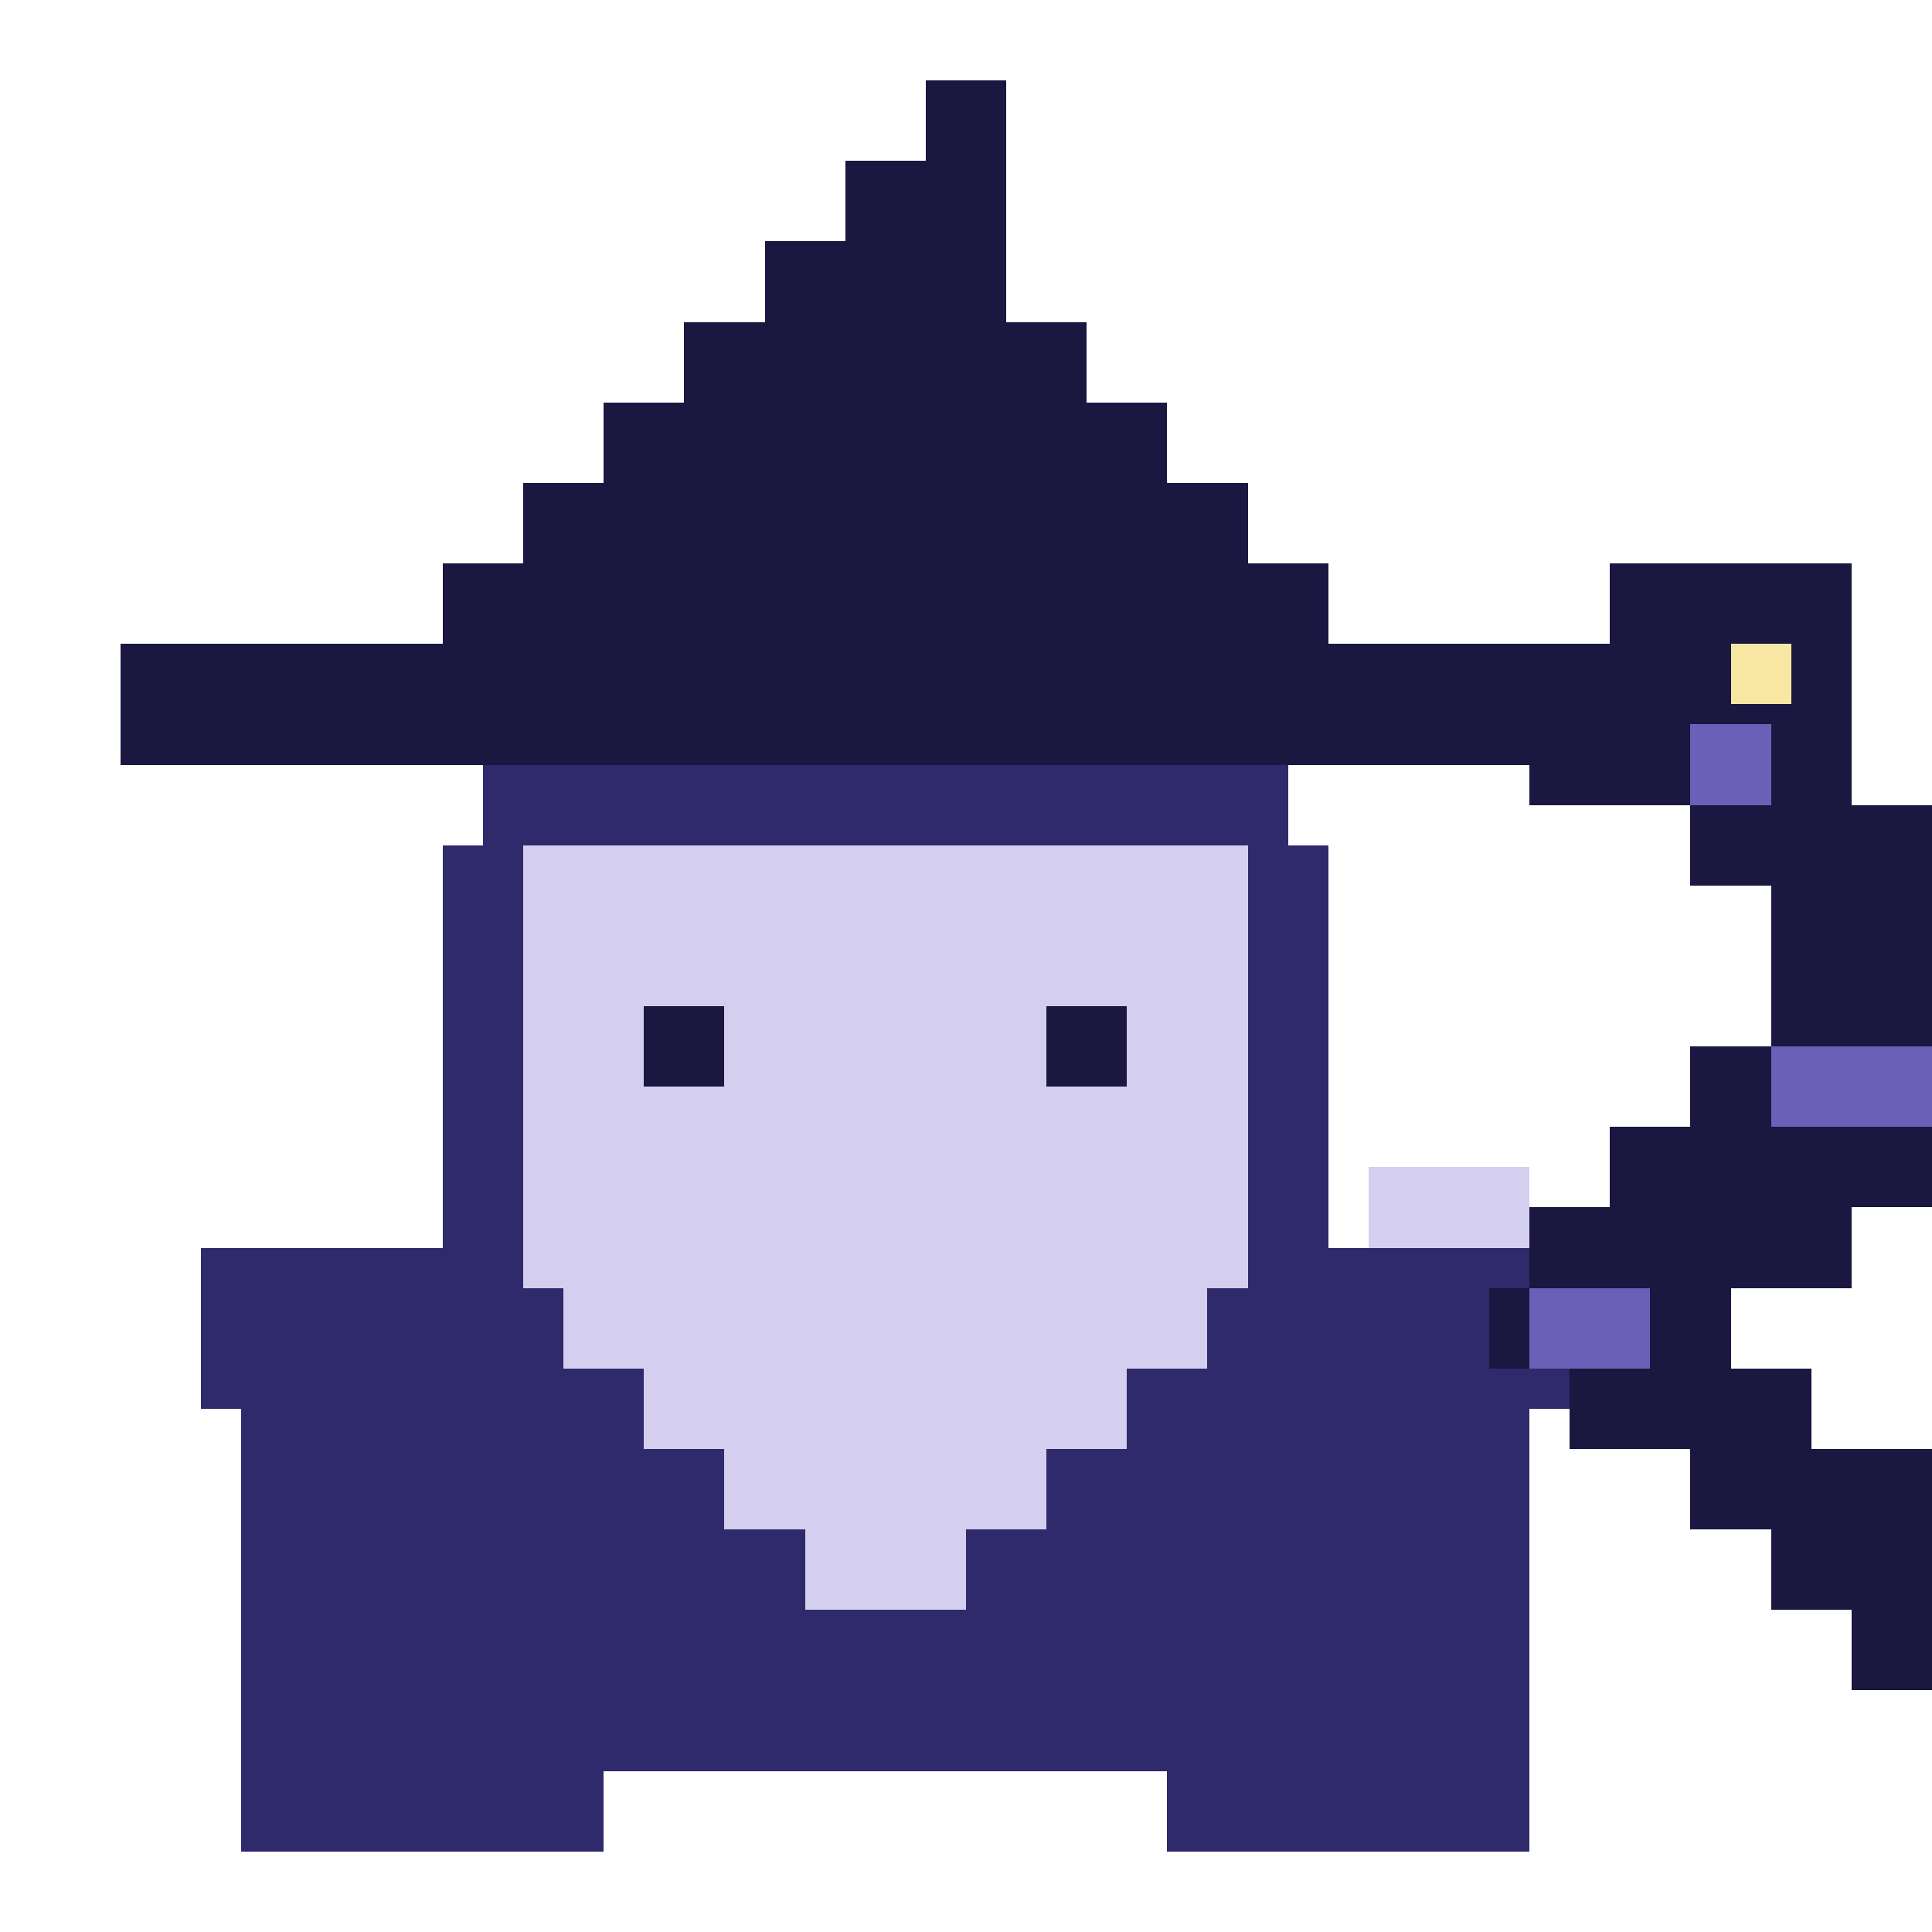
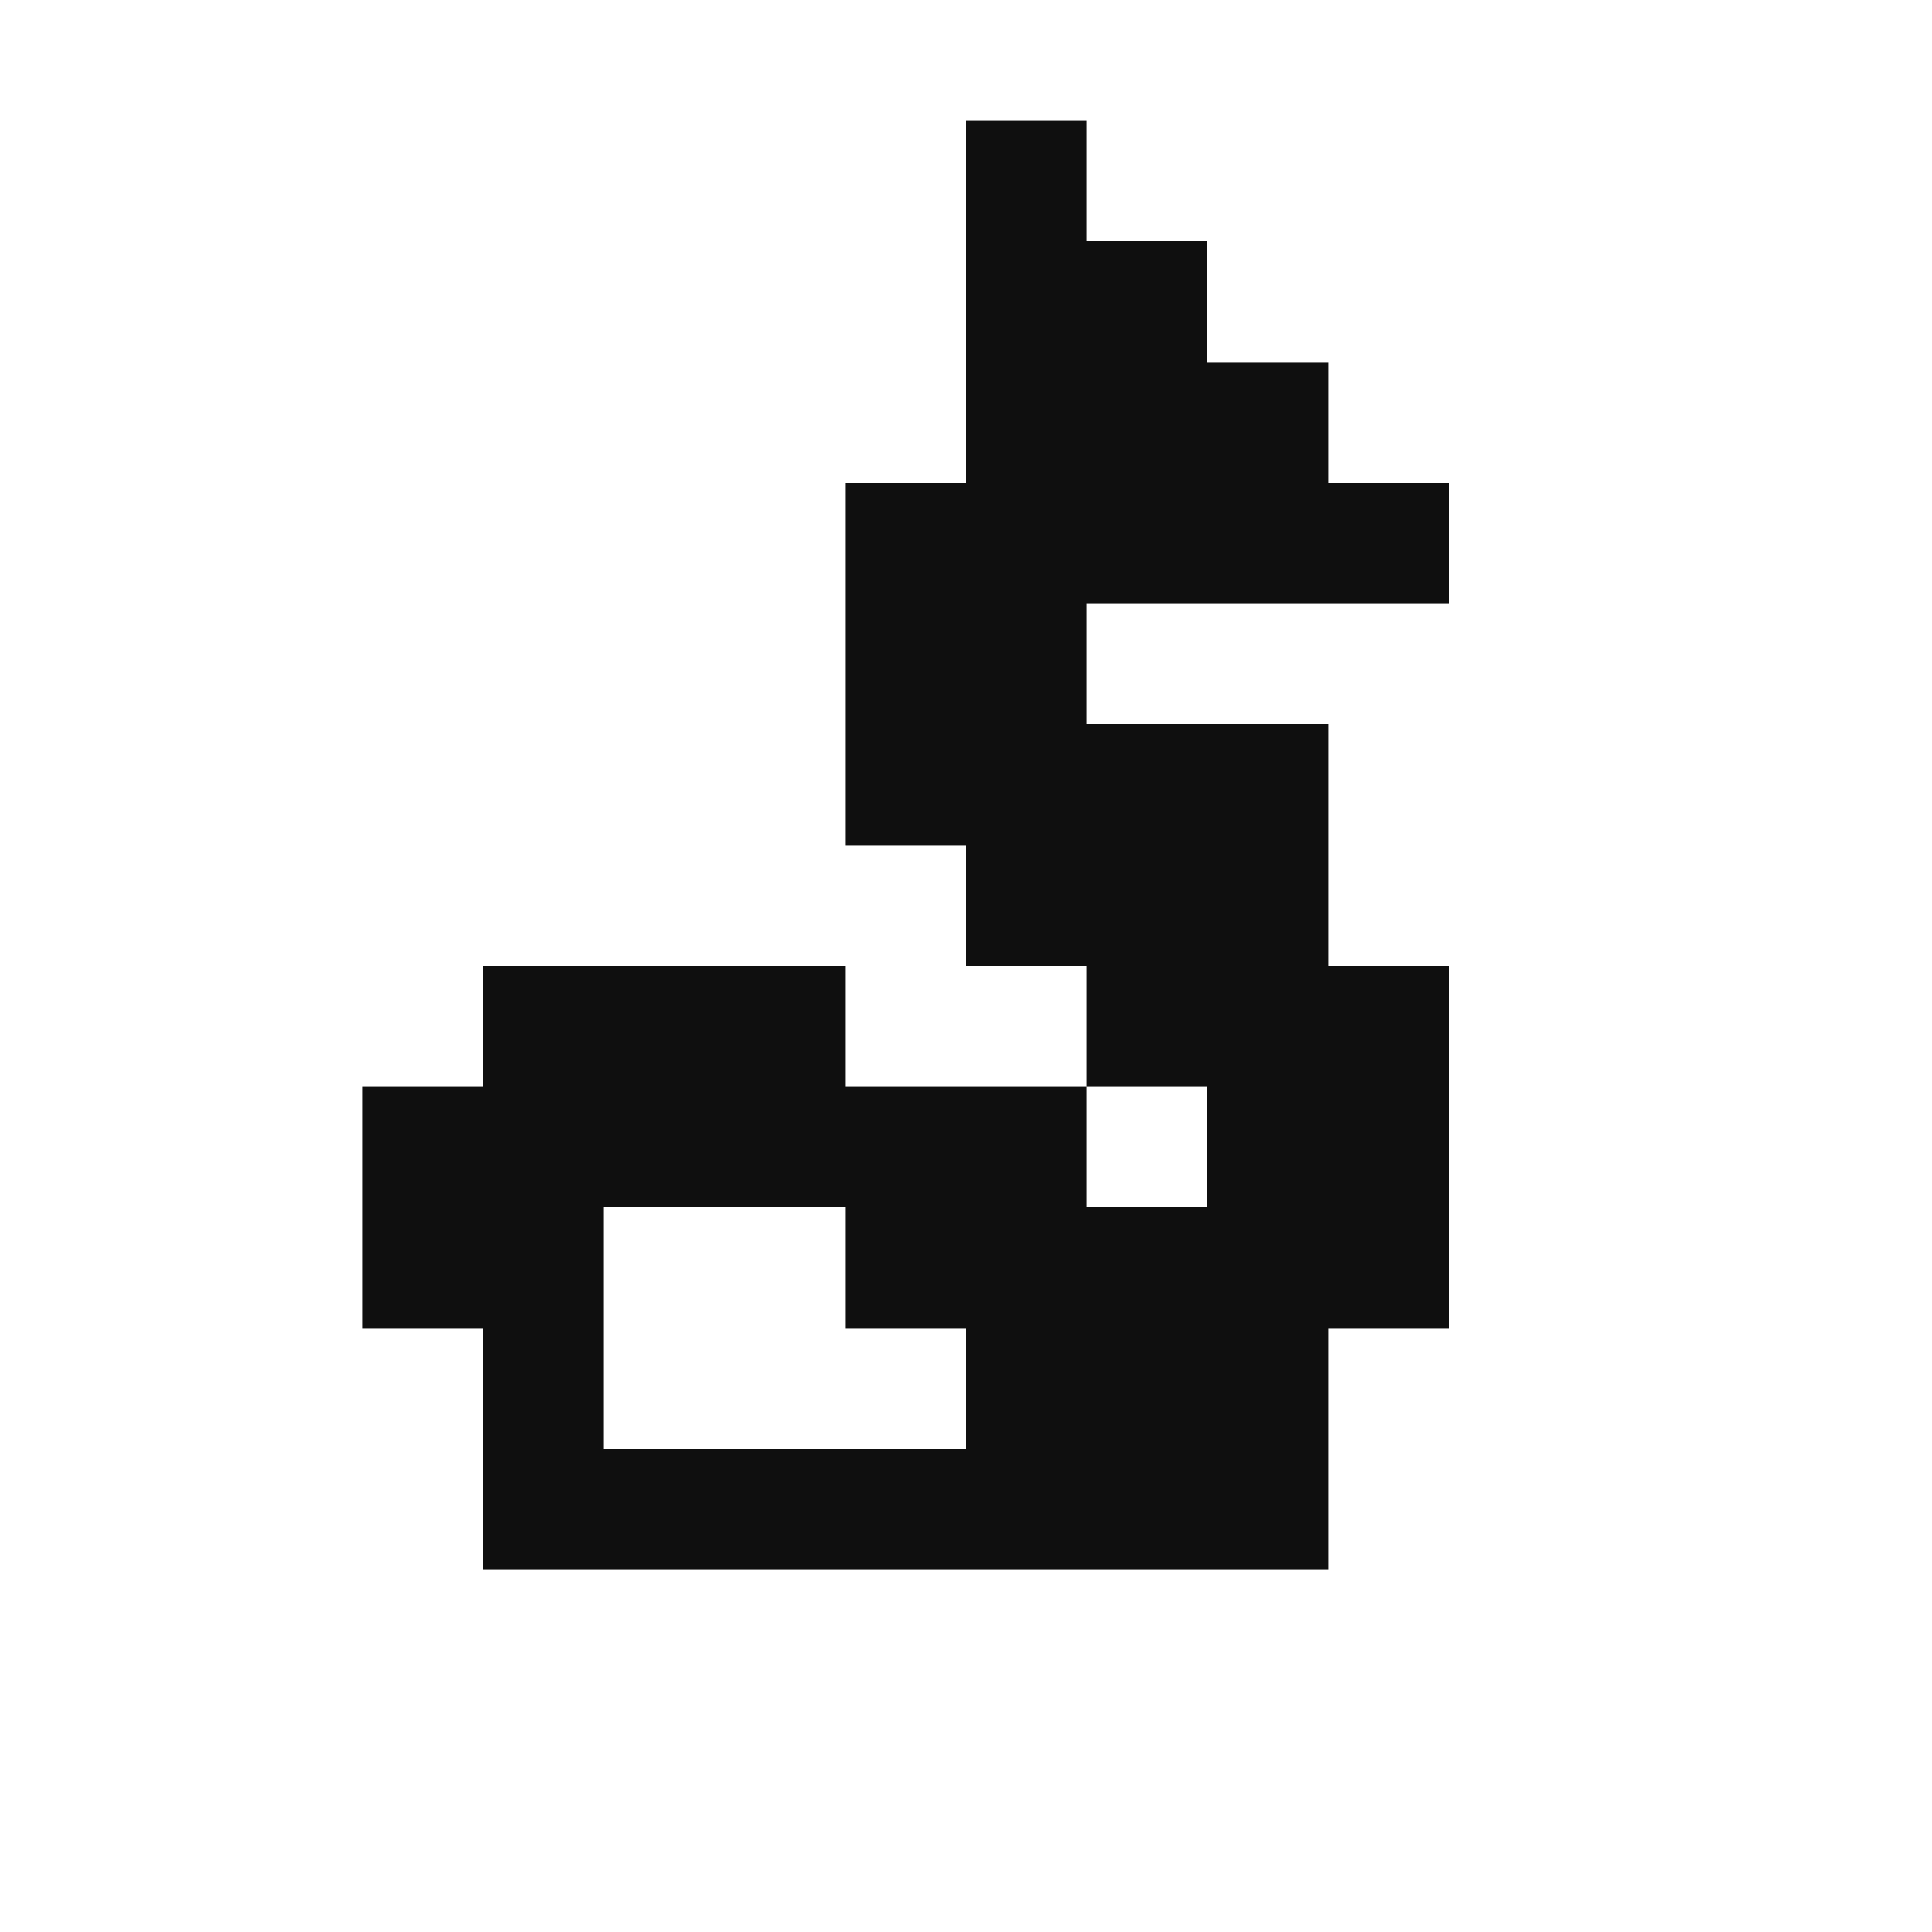
- <svg xmlns="http://www.w3.org/2000/svg" viewBox="8 0 96 96" role="img" aria-label="episteme mark" shape-rendering="crispEdges">
-   <g fill="#1A1740">
-     <rect x="54" y="4" width="4" height="4" />
-     <rect x="50" y="8" width="8" height="4" />
-     <rect x="46" y="12" width="12" height="4" />
-     <rect x="42" y="16" width="20" height="4" />
-     <rect x="38" y="20" width="28" height="4" />
-     <rect x="34" y="24" width="36" height="4" />
-     <rect x="30" y="28" width="44" height="4" />
-     <rect x="14" y="32" width="76" height="6" />
+ <svg xmlns="http://www.w3.org/2000/svg" viewBox="0 0 16 16" shape-rendering="crispEdges">
+   <g fill="#0F0F0F">
+     <rect x="8" y="1" width="1" height="1" />
+     <rect x="8" y="2" width="1" height="1" />
+     <rect x="9" y="2" width="1" height="1" />
+     <rect x="8" y="3" width="1" height="1" />
+     <rect x="9" y="3" width="1" height="1" />
+     <rect x="10" y="3" width="1" height="1" />
+     <rect x="7" y="4" width="1" height="1" />
+     <rect x="8" y="4" width="1" height="1" />
+     <rect x="9" y="4" width="1" height="1" />
+     <rect x="10" y="4" width="1" height="1" />
+     <rect x="11" y="4" width="1" height="1" />
+     <rect x="7" y="5" width="1" height="1" />
+     <rect x="8" y="5" width="1" height="1" />
+     <rect x="7" y="6" width="1" height="1" />
+     <rect x="8" y="6" width="1" height="1" />
+     <rect x="9" y="6" width="1" height="1" />
+     <rect x="10" y="6" width="1" height="1" />
+     <rect x="8" y="7" width="1" height="1" />
+     <rect x="9" y="7" width="1" height="1" />
+     <rect x="10" y="7" width="1" height="1" />
+     <rect x="4" y="8" width="1" height="1" />
+     <rect x="5" y="8" width="1" height="1" />
+     <rect x="6" y="8" width="1" height="1" />
+     <rect x="9" y="8" width="1" height="1" />
+     <rect x="10" y="8" width="1" height="1" />
+     <rect x="11" y="8" width="1" height="1" />
+     <rect x="3" y="9" width="1" height="1" />
+     <rect x="4" y="9" width="1" height="1" />
+     <rect x="5" y="9" width="1" height="1" />
+     <rect x="6" y="9" width="1" height="1" />
+     <rect x="7" y="9" width="1" height="1" />
+     <rect x="8" y="9" width="1" height="1" />
+     <rect x="10" y="9" width="1" height="1" />
+     <rect x="11" y="9" width="1" height="1" />
+     <rect x="3" y="10" width="1" height="1" />
+     <rect x="4" y="10" width="1" height="1" />
+     <rect x="7" y="10" width="1" height="1" />
+     <rect x="8" y="10" width="1" height="1" />
+     <rect x="9" y="10" width="1" height="1" />
+     <rect x="10" y="10" width="1" height="1" />
+     <rect x="11" y="10" width="1" height="1" />
+     <rect x="4" y="11" width="1" height="1" />
+     <rect x="8" y="11" width="1" height="1" />
+     <rect x="9" y="11" width="1" height="1" />
+     <rect x="10" y="11" width="1" height="1" />
+     <rect x="4" y="12" width="1" height="1" />
+     <rect x="5" y="12" width="1" height="1" />
+     <rect x="6" y="12" width="1" height="1" />
+     <rect x="7" y="12" width="1" height="1" />
+     <rect x="8" y="12" width="1" height="1" />
+     <rect x="9" y="12" width="1" height="1" />
+     <rect x="10" y="12" width="1" height="1" />
  </g>
-   <g fill="#2E2A6B">
-     <rect x="32" y="38" width="40" height="4" />
-     <rect x="30" y="42" width="4" height="22" />
-     <rect x="70" y="42" width="4" height="22" />
-     <rect x="18" y="62" width="68" height="8" />
-     <rect x="20" y="70" width="64" height="18" />
-     <rect x="20" y="88" width="18" height="4" />
-     <rect x="66" y="88" width="18" height="4" />
-   </g>
-   <g fill="#D4CEEF">
-     <rect x="34" y="42" width="36" height="18" />
-     <rect x="34" y="60" width="36" height="4" />
-     <rect x="36" y="64" width="32" height="4" />
-     <rect x="40" y="68" width="24" height="4" />
-     <rect x="44" y="72" width="16" height="4" />
-     <rect x="48" y="76" width="8" height="4" />
-   </g>
-   <g fill="#1A1740">
-     <rect x="40" y="50" width="4" height="4" />
-     <rect x="60" y="50" width="4" height="4" />
-   </g>
-   <g fill="#1A1740">
-     <rect x="88" y="28" width="12" height="4" />
-     <rect x="84" y="32" width="16" height="4" />
-     <rect x="84" y="36" width="8" height="4" />
-     <rect x="96" y="36" width="4" height="4" />
-     <rect x="92" y="40" width="12" height="4" />
-     <rect x="96" y="44" width="12" height="4" />
-     <rect x="96" y="48" width="12" height="4" />
-     <rect x="92" y="52" width="16" height="4" />
-     <rect x="88" y="56" width="16" height="4" />
-     <rect x="84" y="60" width="16" height="4" />
-     <rect x="82" y="64" width="12" height="4" />
-     <rect x="86" y="68" width="12" height="4" />
-     <rect x="92" y="72" width="12" height="4" />
-     <rect x="96" y="76" width="8" height="4" />
-     <rect x="100" y="80" width="4" height="4" />
-   </g>
-   <g fill="#6B5FB8">
-     <rect x="92" y="36" width="4" height="4" />
-     <rect x="96" y="52" width="8" height="4" />
-     <rect x="84" y="64" width="6" height="4" />
-   </g>
-   <rect x="94" y="32" width="3" height="3" fill="#F8E7A3" />
-   <rect x="76" y="58" width="8" height="4" fill="#D4CEEF" />
</svg>
